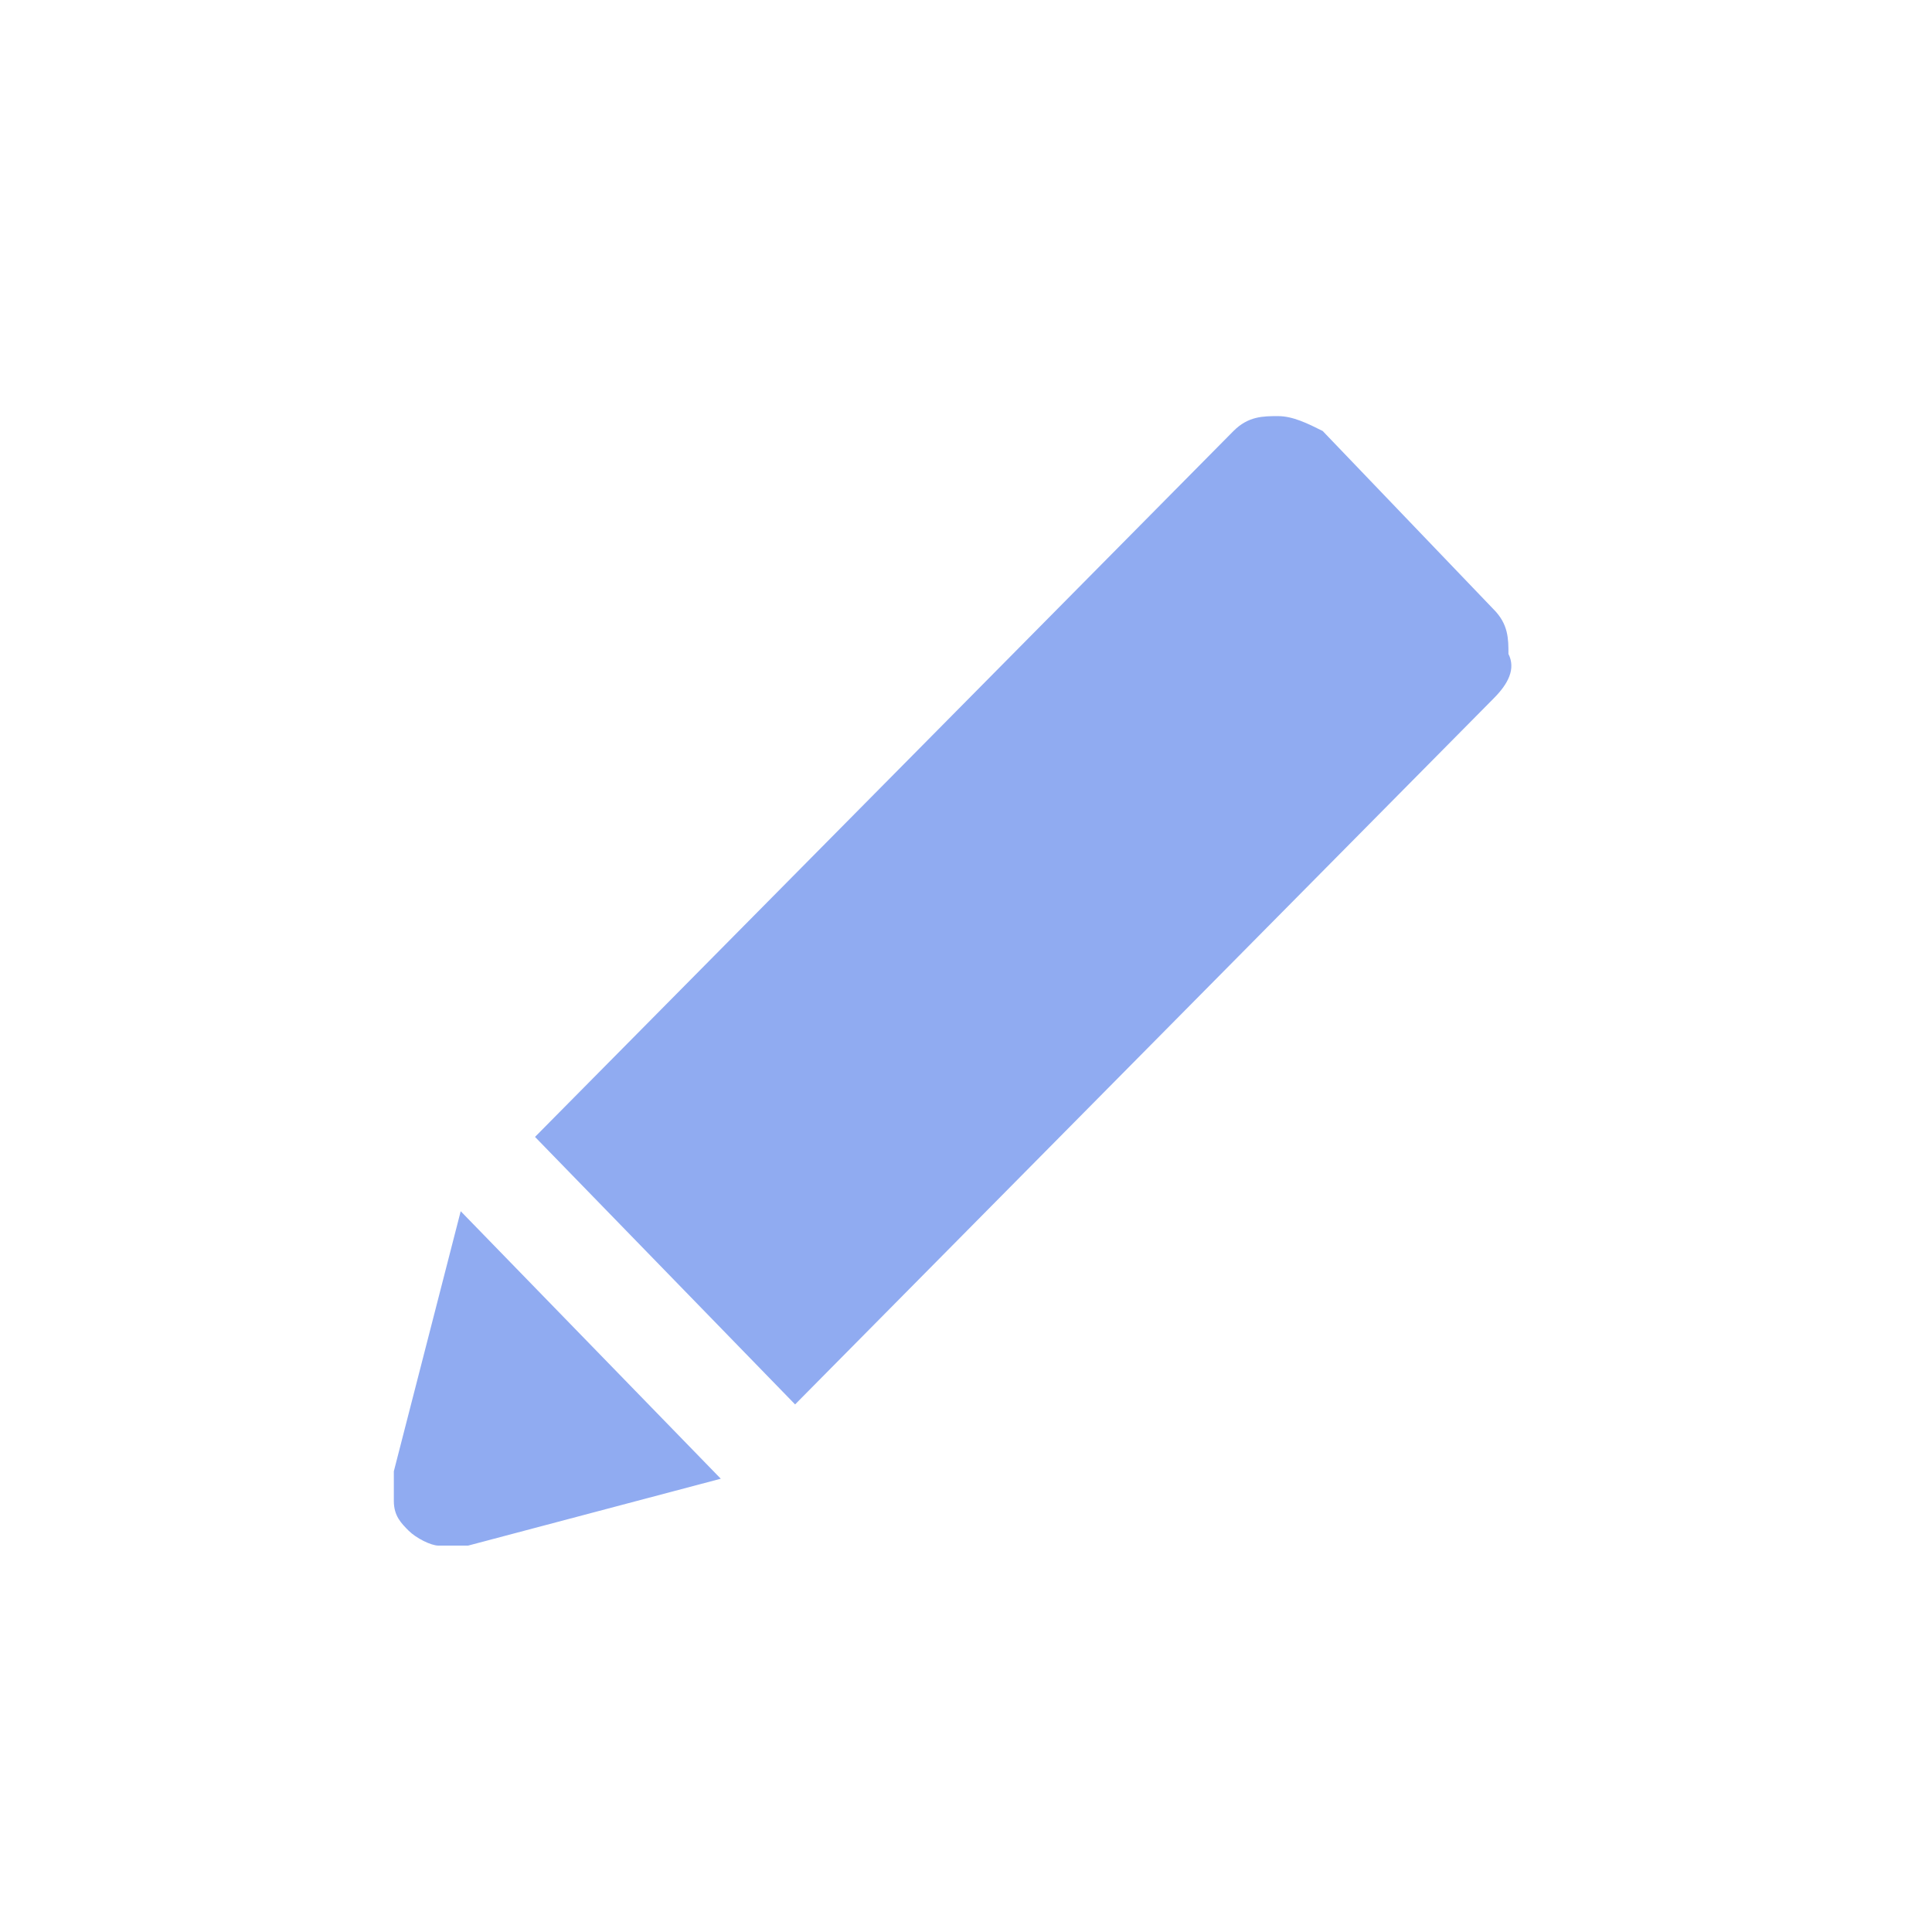
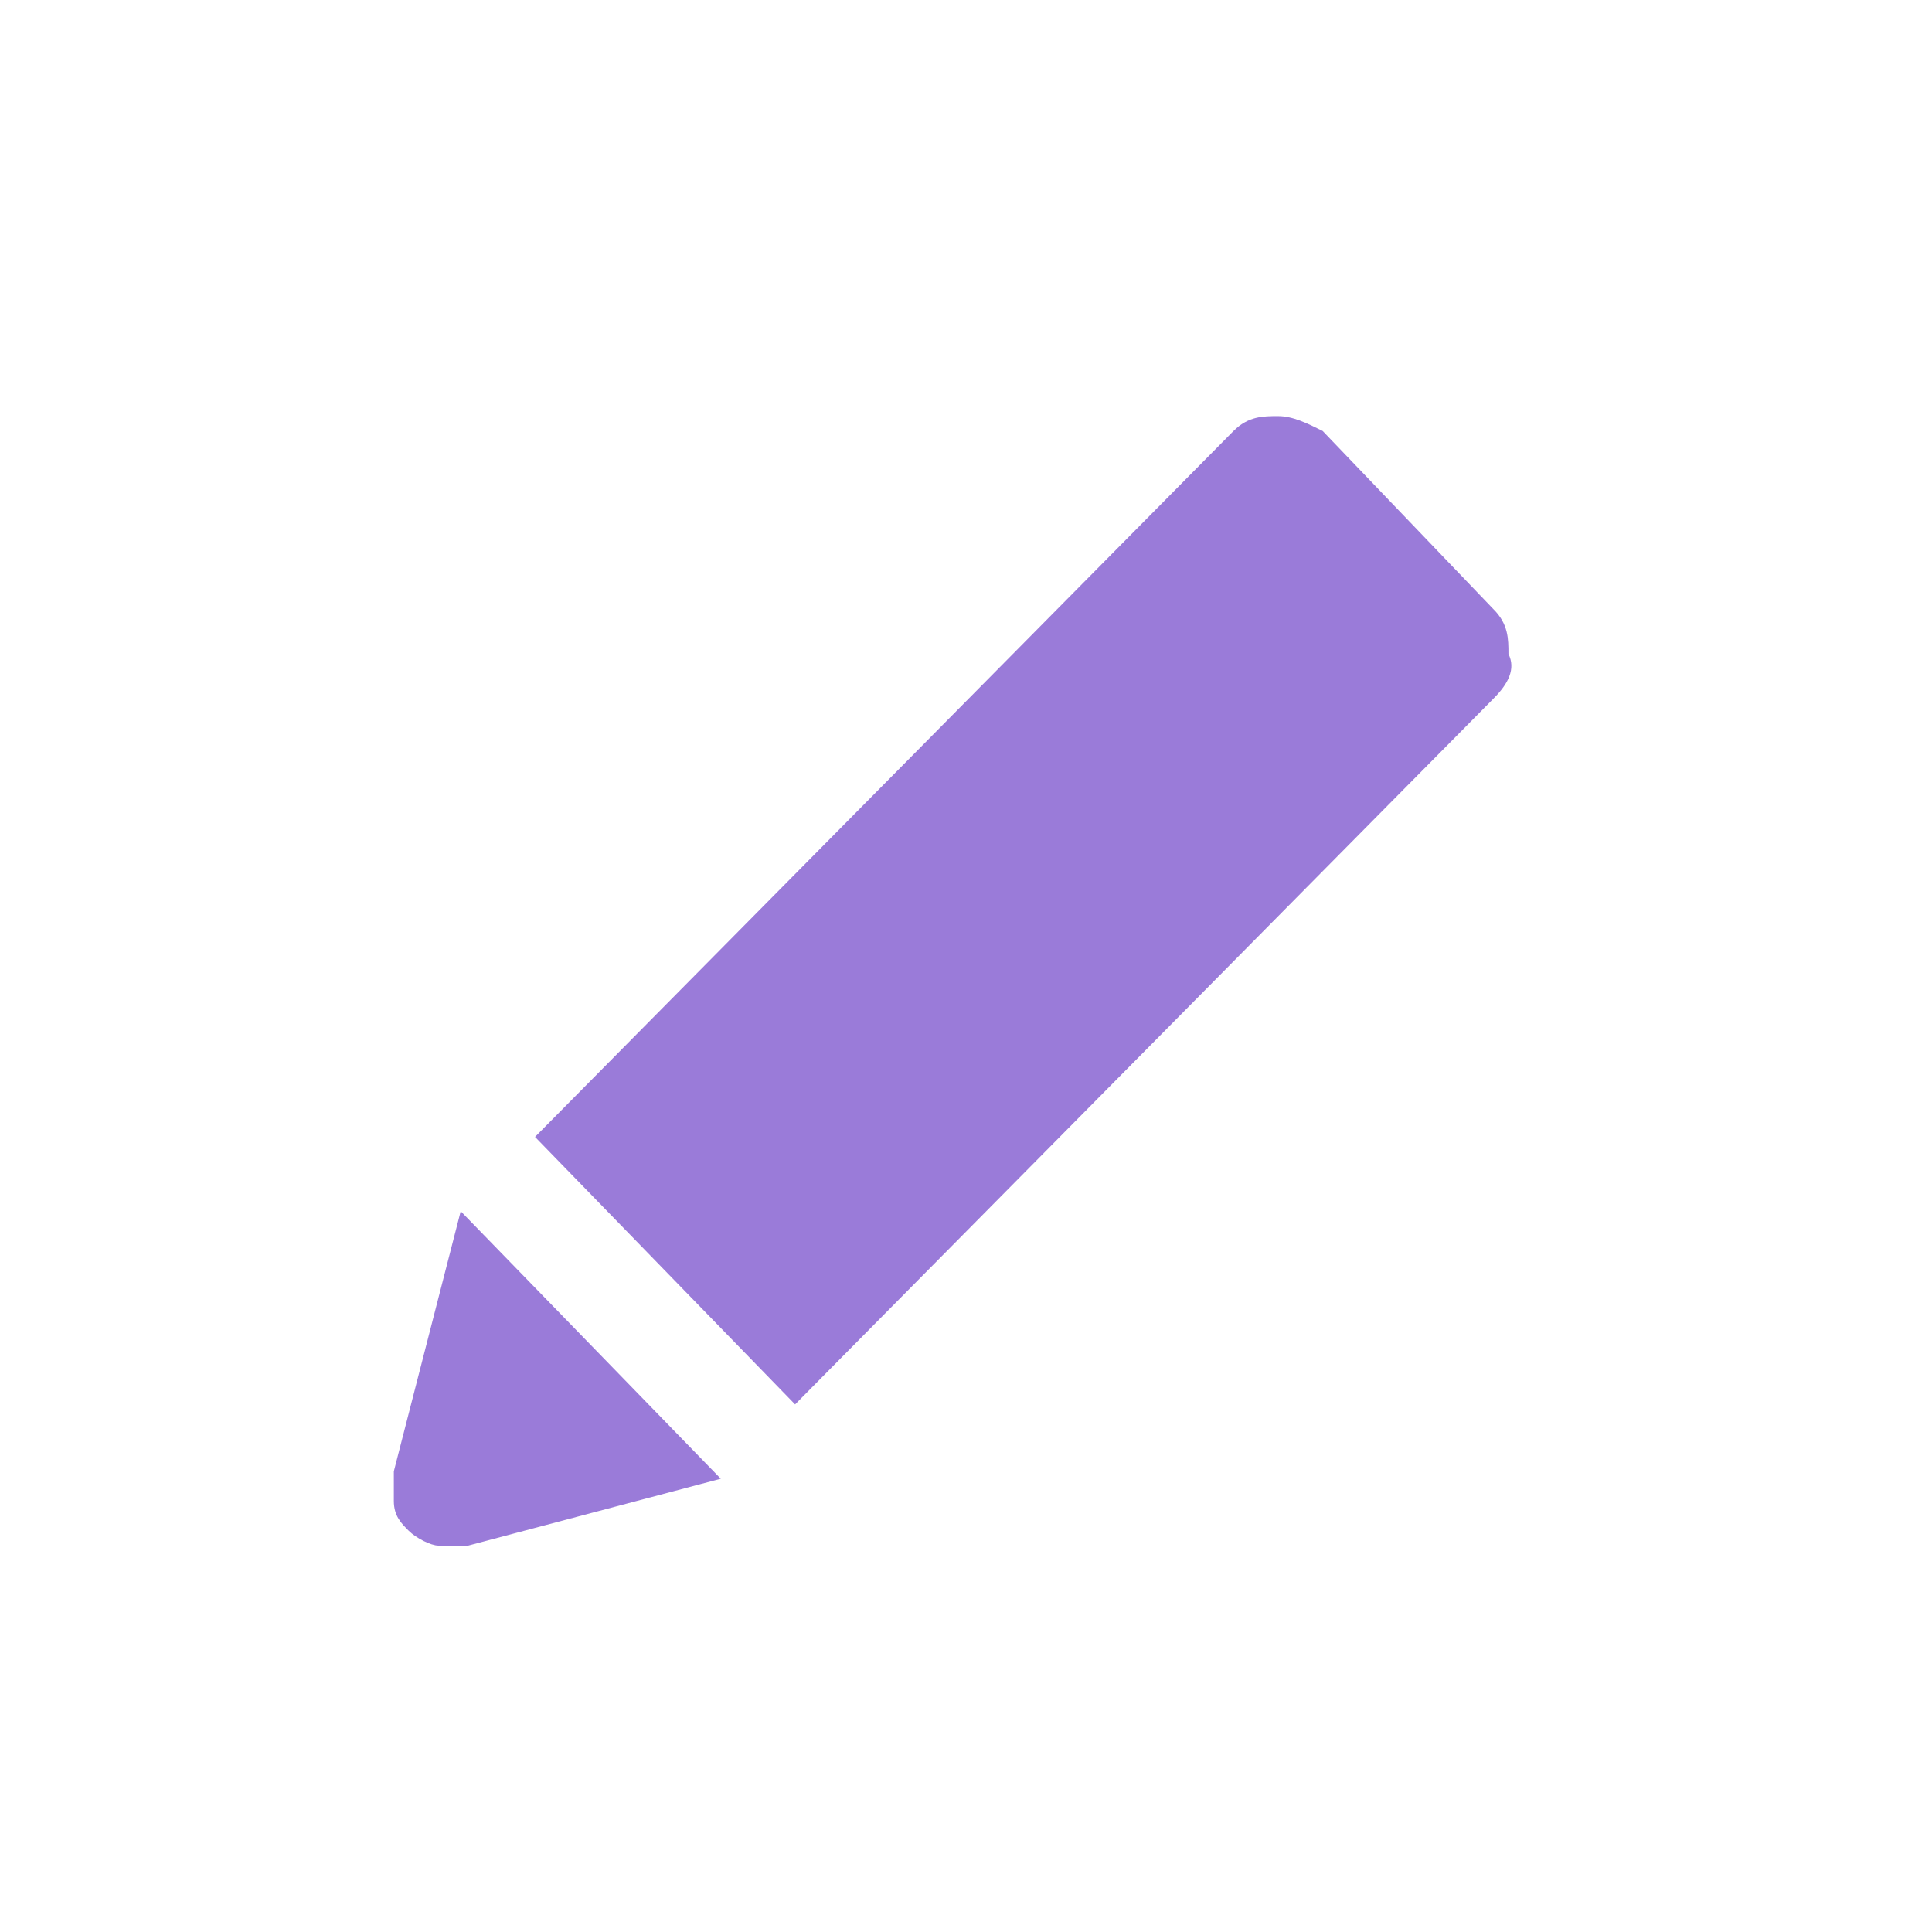
<svg xmlns="http://www.w3.org/2000/svg" version="1.1" id="Слой_1" x="0px" y="0px" viewBox="0 0 26 26" style="enable-background:new 0 0 26 26;" xml:space="preserve">
  <style type="text/css">
- 	.st0{fill:#90ABF1;}
+ 	.st0{fill:#9A7BD9;}
</style>
  <path class="st0" d="M6.3,20.8c-0.1,0-0.3,0-0.4,0c-0.1,0-0.3-0.1-0.4-0.2c-0.1-0.1-0.2-0.2-0.2-0.4c0-0.1,0-0.3,0-0.4l0.9-3.5  l3.5,3.6L6.3,20.8z" />
  <path class="st0" d="M20.1,9.4l-9.4,9.5l-3.5-3.6l9.4-9.5c0.2-0.2,0.4-0.2,0.6-0.2c0.2,0,0.4,0.1,0.6,0.2l2.3,2.4  c0.2,0.2,0.2,0.4,0.2,0.6C20.4,9,20.3,9.2,20.1,9.4z" />
</svg>
